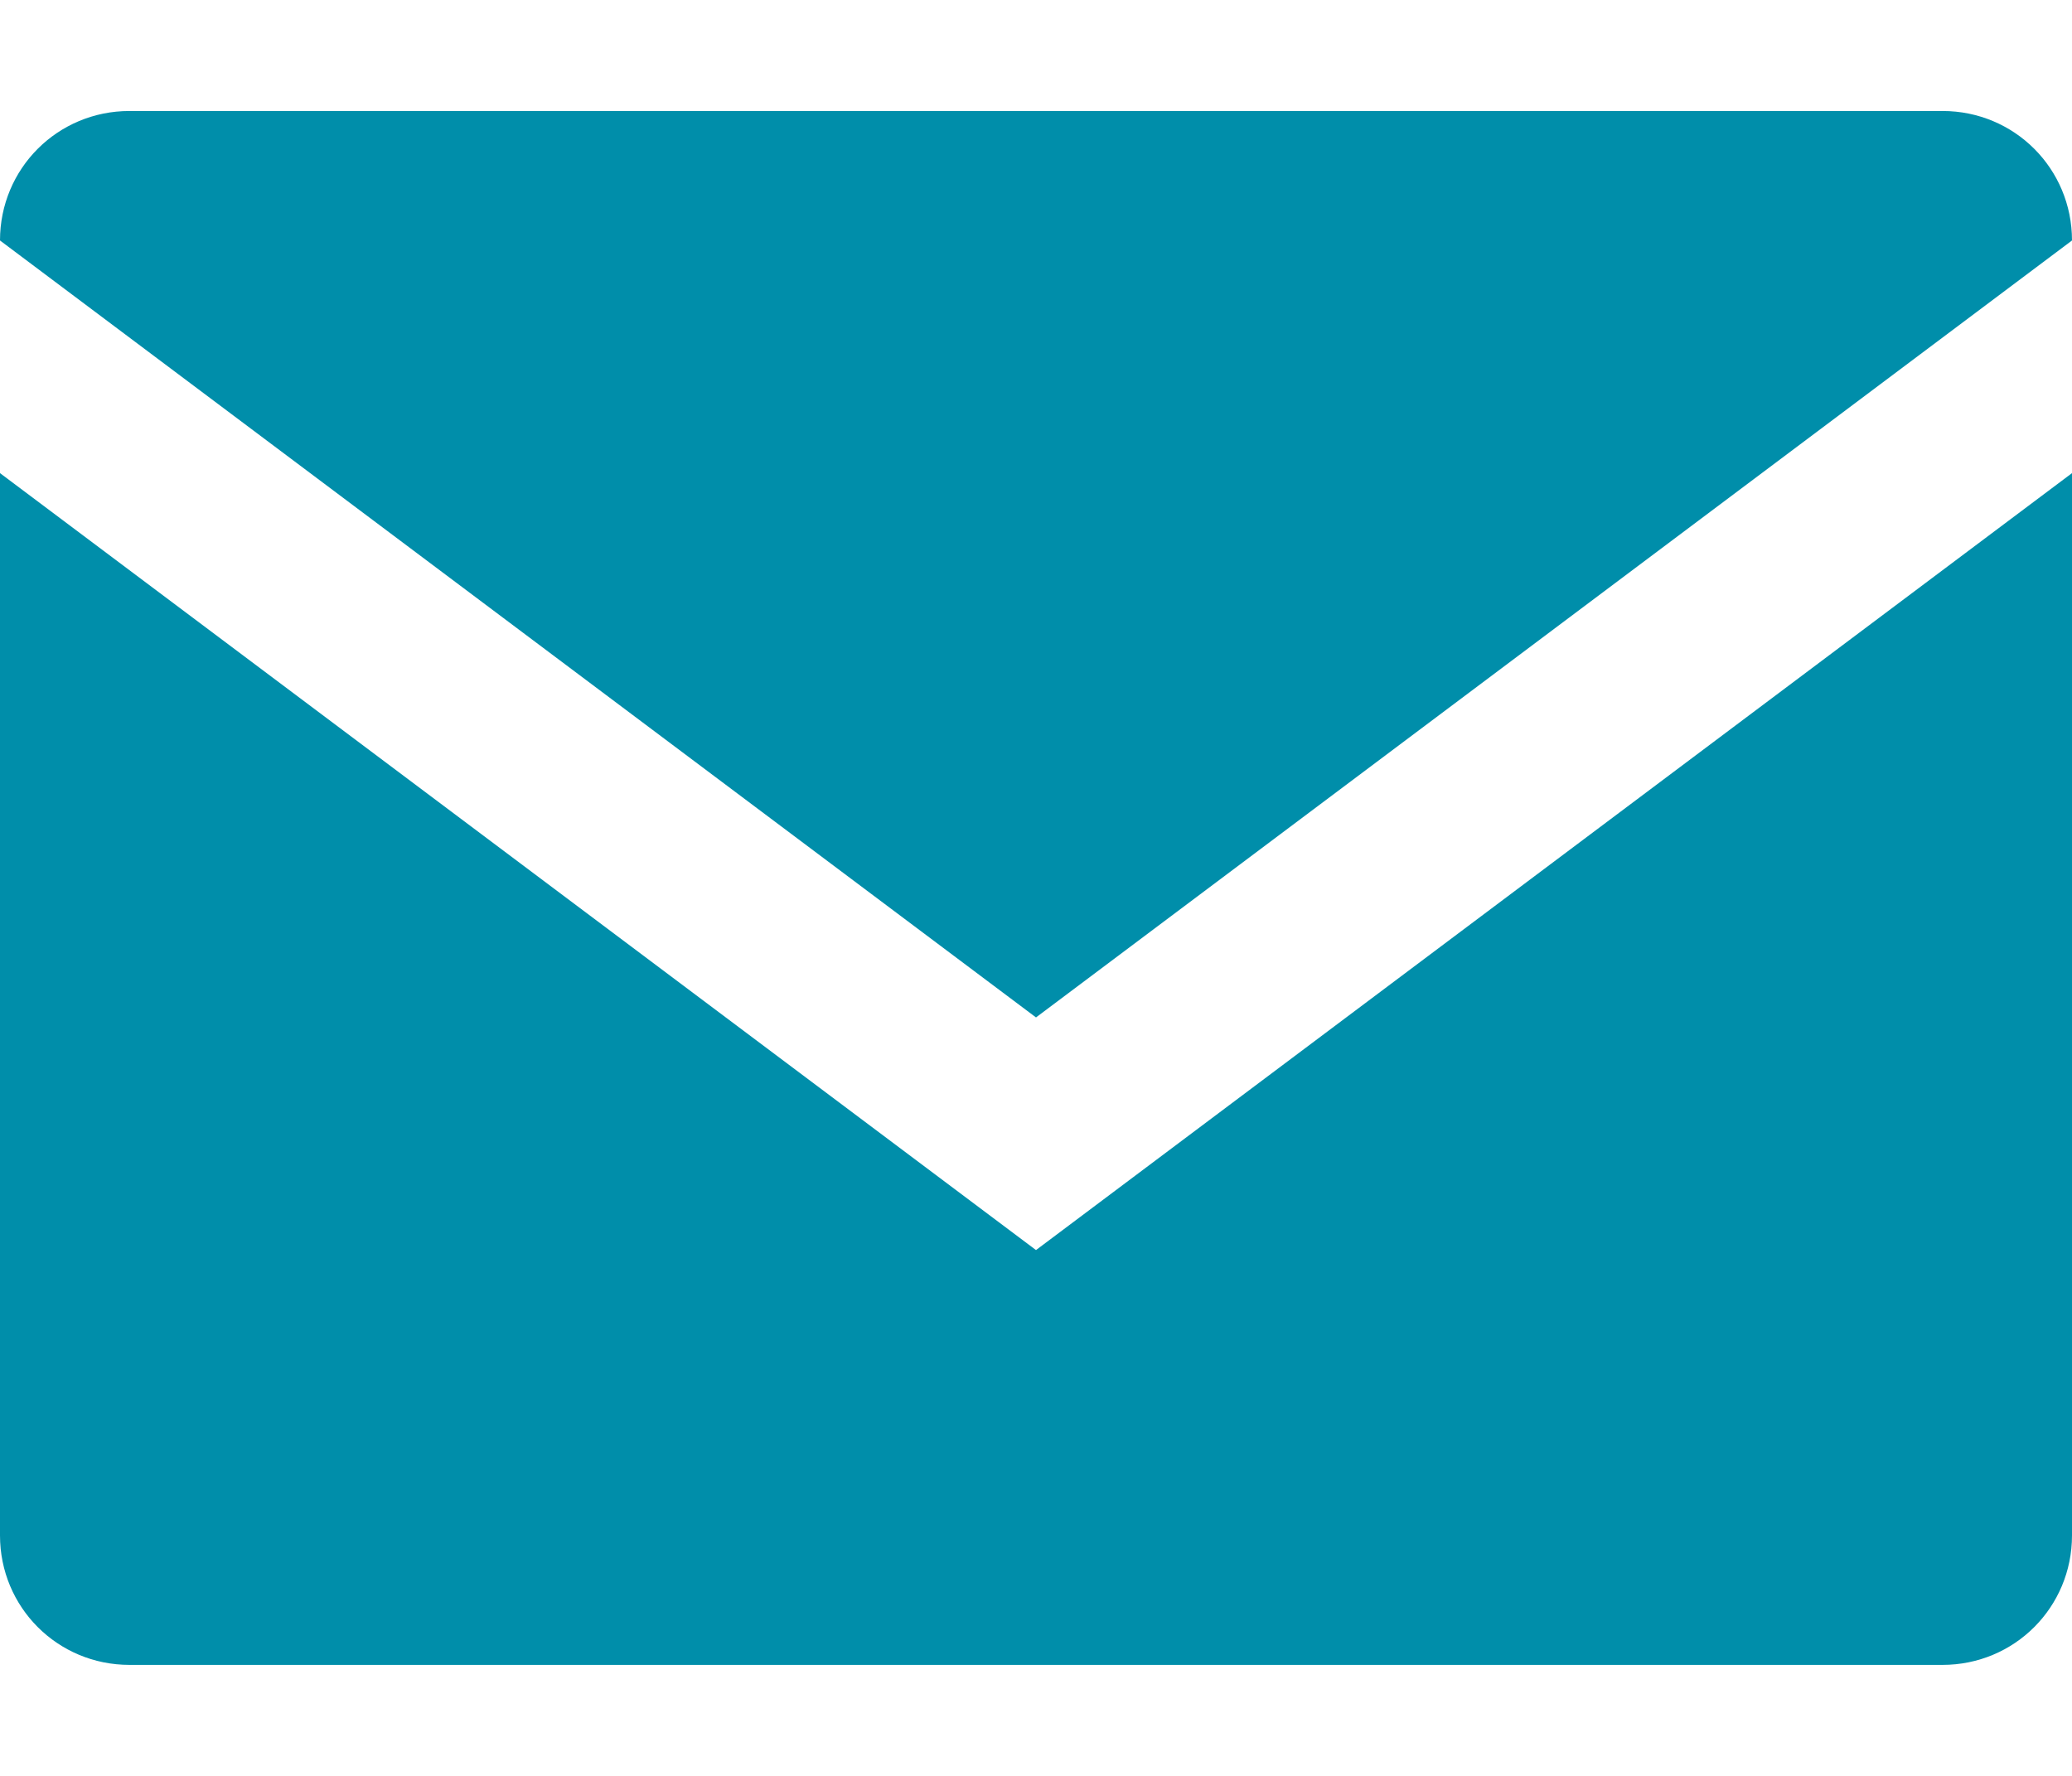
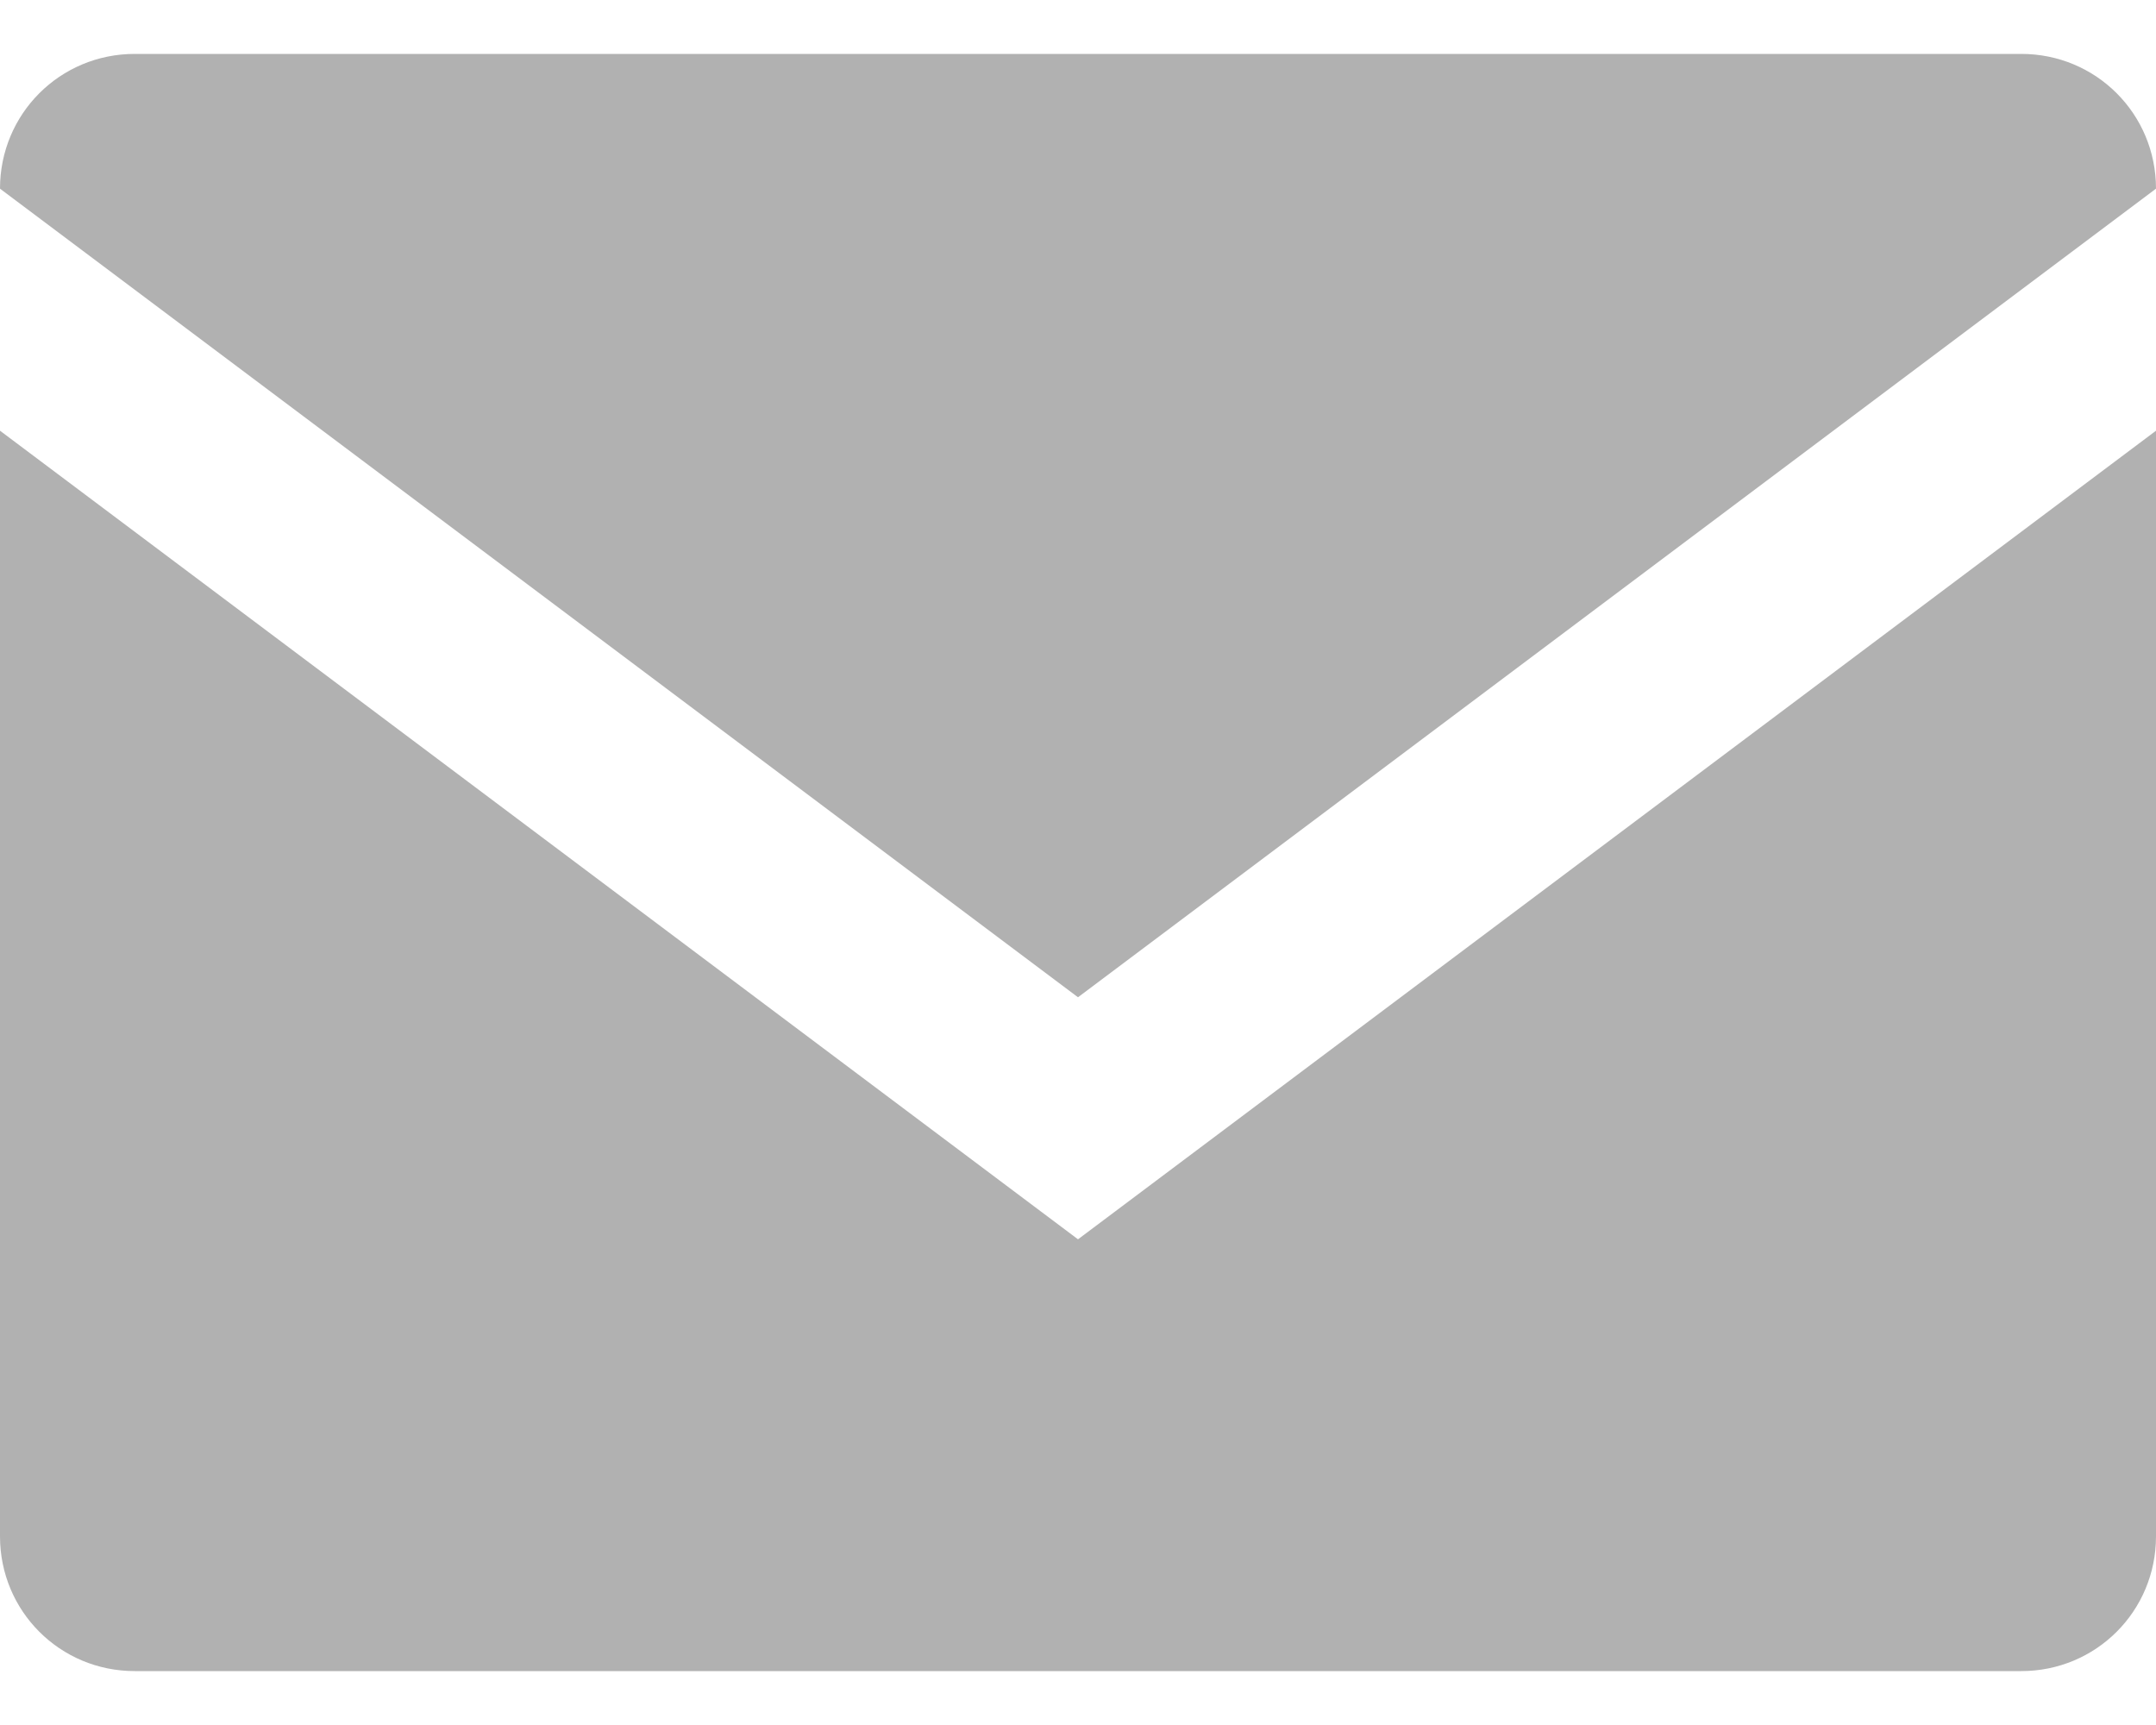
- <svg xmlns="http://www.w3.org/2000/svg" width="14px" height="12px" viewBox="0 0 14 12" version="1.1">
-   <description>Created with Sketch.</description>
+ <svg xmlns="http://www.w3.org/2000/svg" width="20px" height="16px" viewBox="0 0 20 16" version="1.1">
  <defs />
  <g id="Page-1" stroke="none" stroke-width="1" fill="none" fill-rule="evenodd">
-     <g id="landingpage" transform="translate(-470, -4486)" fill="#008EAA">
-       <g id="signup-2" transform="translate(318, 4475)">
-         <path d="M159,17.875 L166,12.625 C166,12.139 165.611,11.75 165.125,11.75 L152.875,11.75 C152.389,11.75 152,12.139 152,12.625 L159,17.875 Z M159,19.447 L152,14.197 L152,21.375 C152,21.861 152.389,22.25 152.875,22.25 L165.125,22.25 C165.611,22.25 166,21.861 166,21.375 L166,14.197 L159,19.447 Z" id="email" />
+     <g id="dash_landing-copy" transform="translate(-81, -347)" fill="#B1B1B1">
+       <g id="Group" transform="translate(68, 333)">
+         <path d="M23,23.25 L33,15.75 C33,15.056 32.444,14.5 31.75,14.5 L14.25,14.5 C13.556,14.5 13,15.056 13,15.75 L23,23.25 Z M23,25.495 L13,17.995 L13,28.25 C13,28.944 13.556,29.5 14.25,29.5 L31.75,29.5 C32.444,29.5 33,28.944 33,28.25 L33,17.995 L23,25.495 Z" id="Email" />
      </g>
    </g>
  </g>
</svg>
